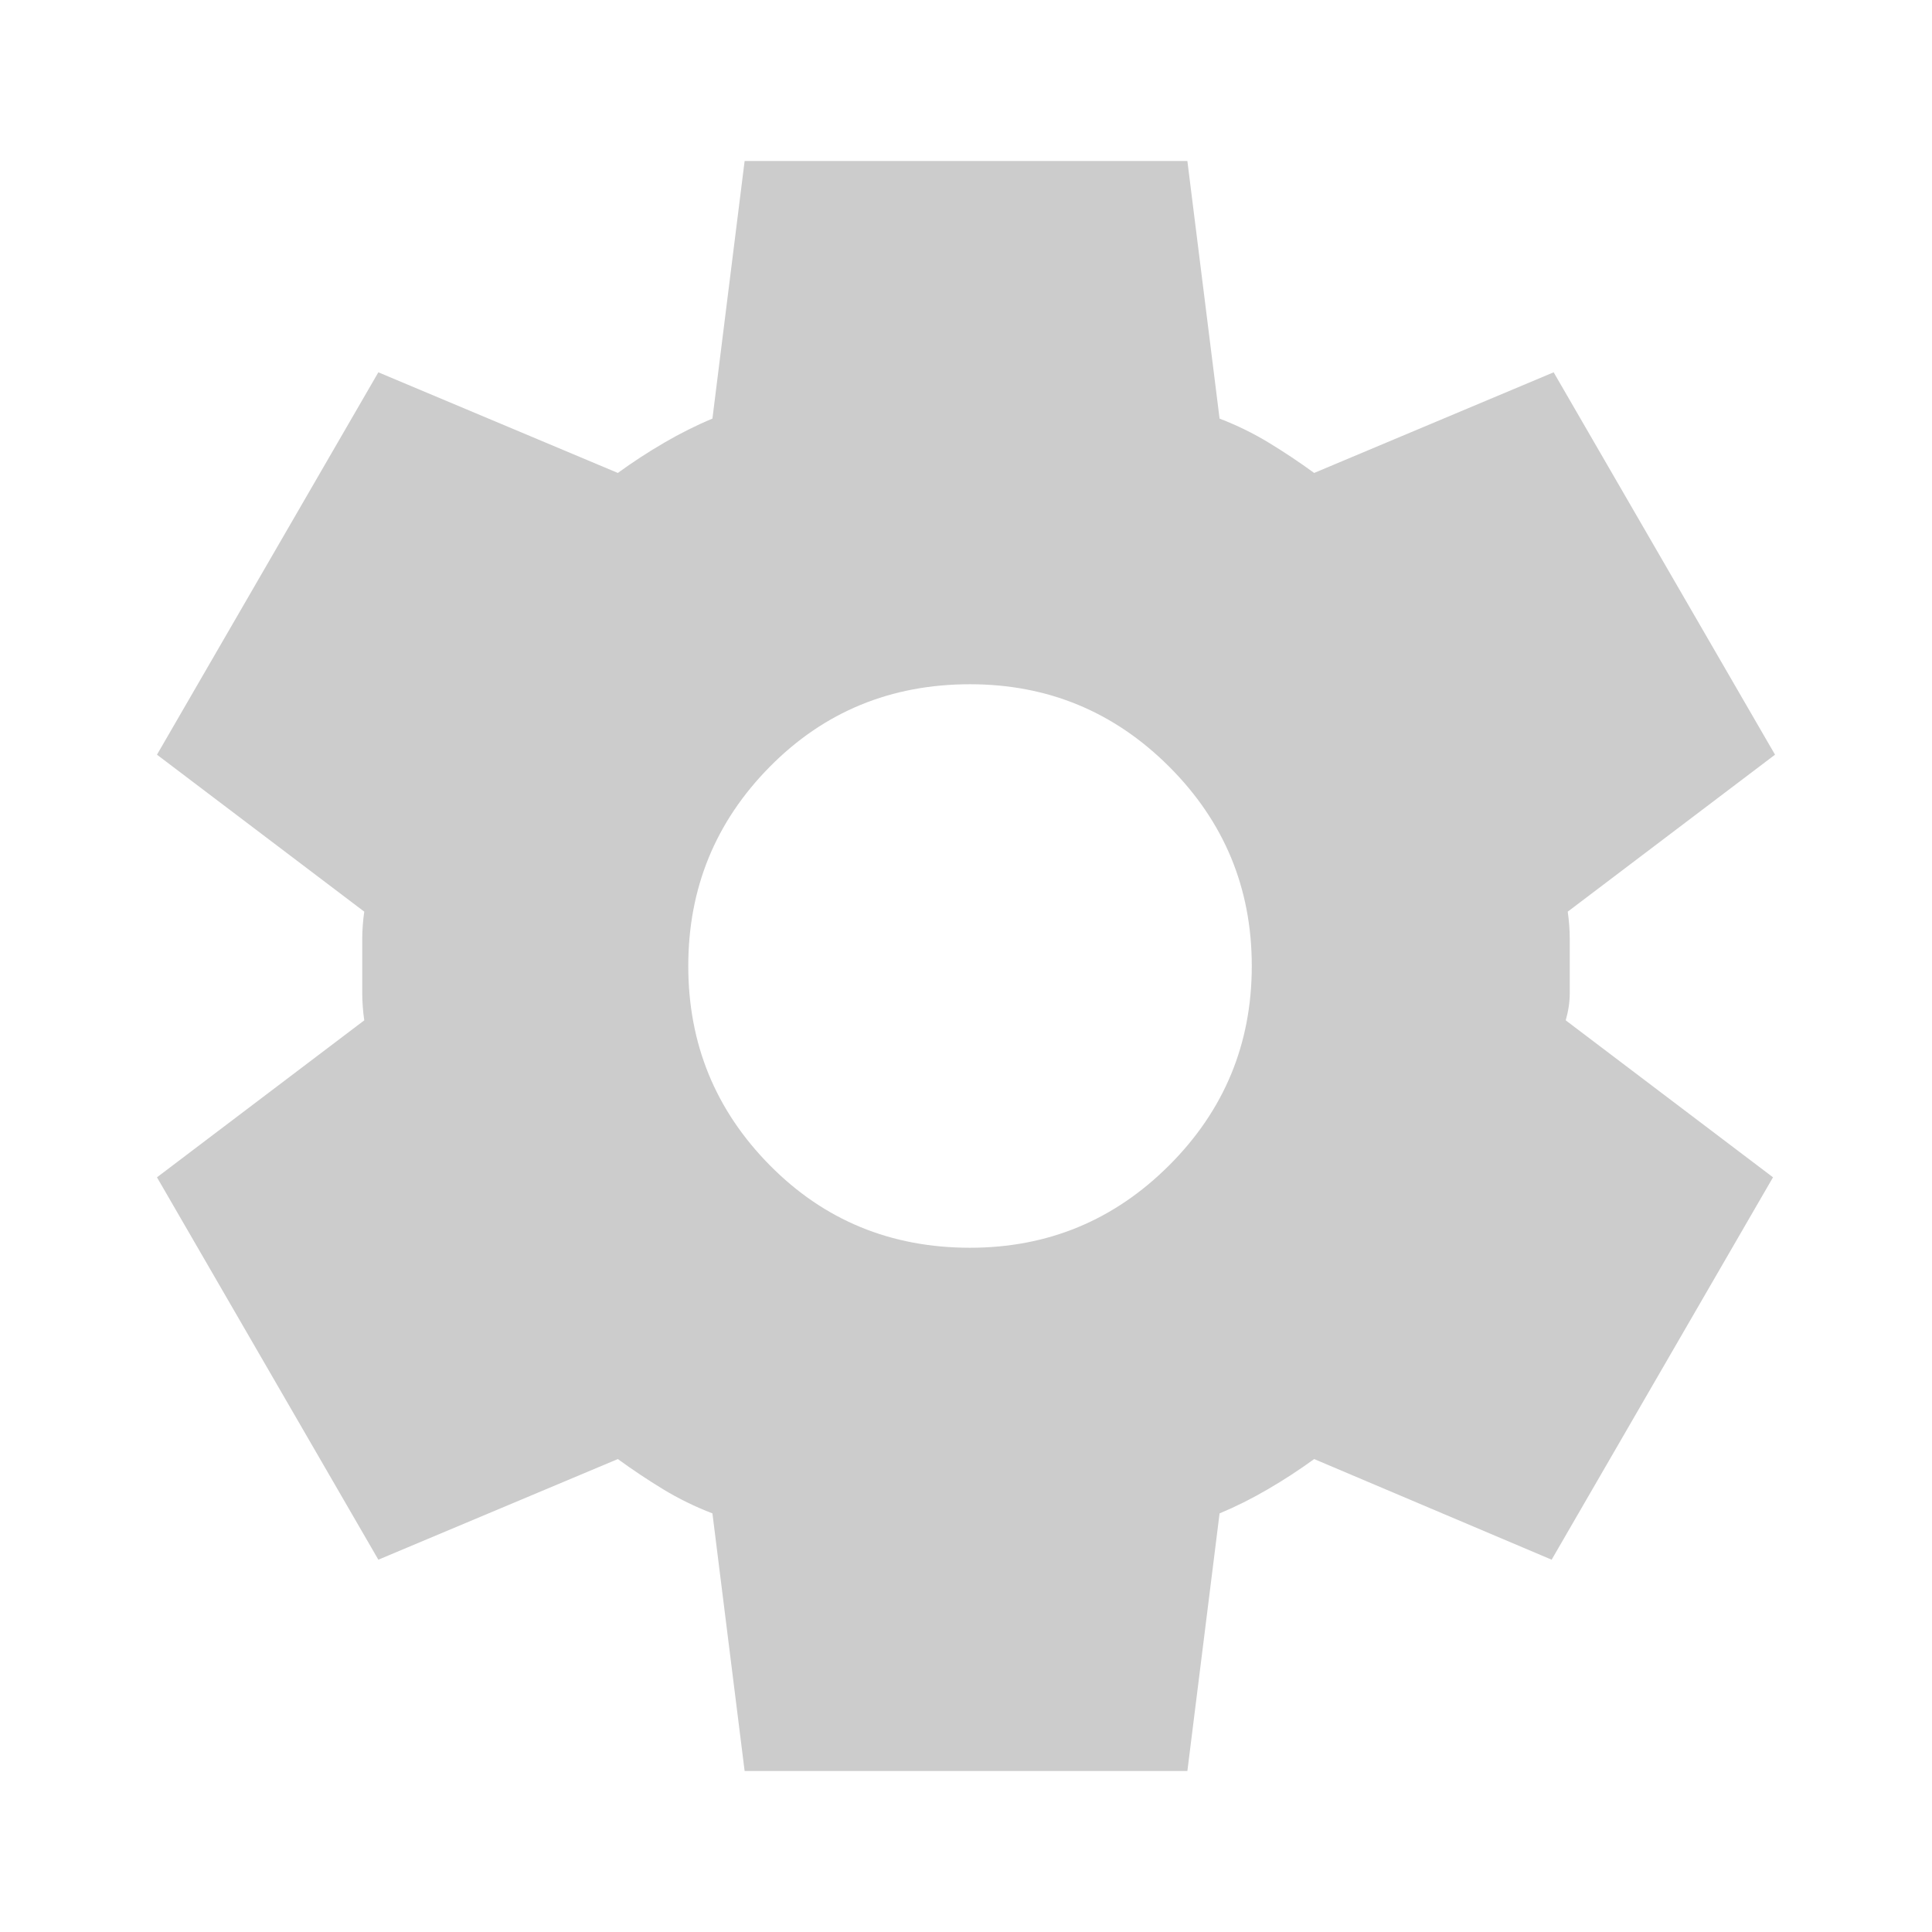
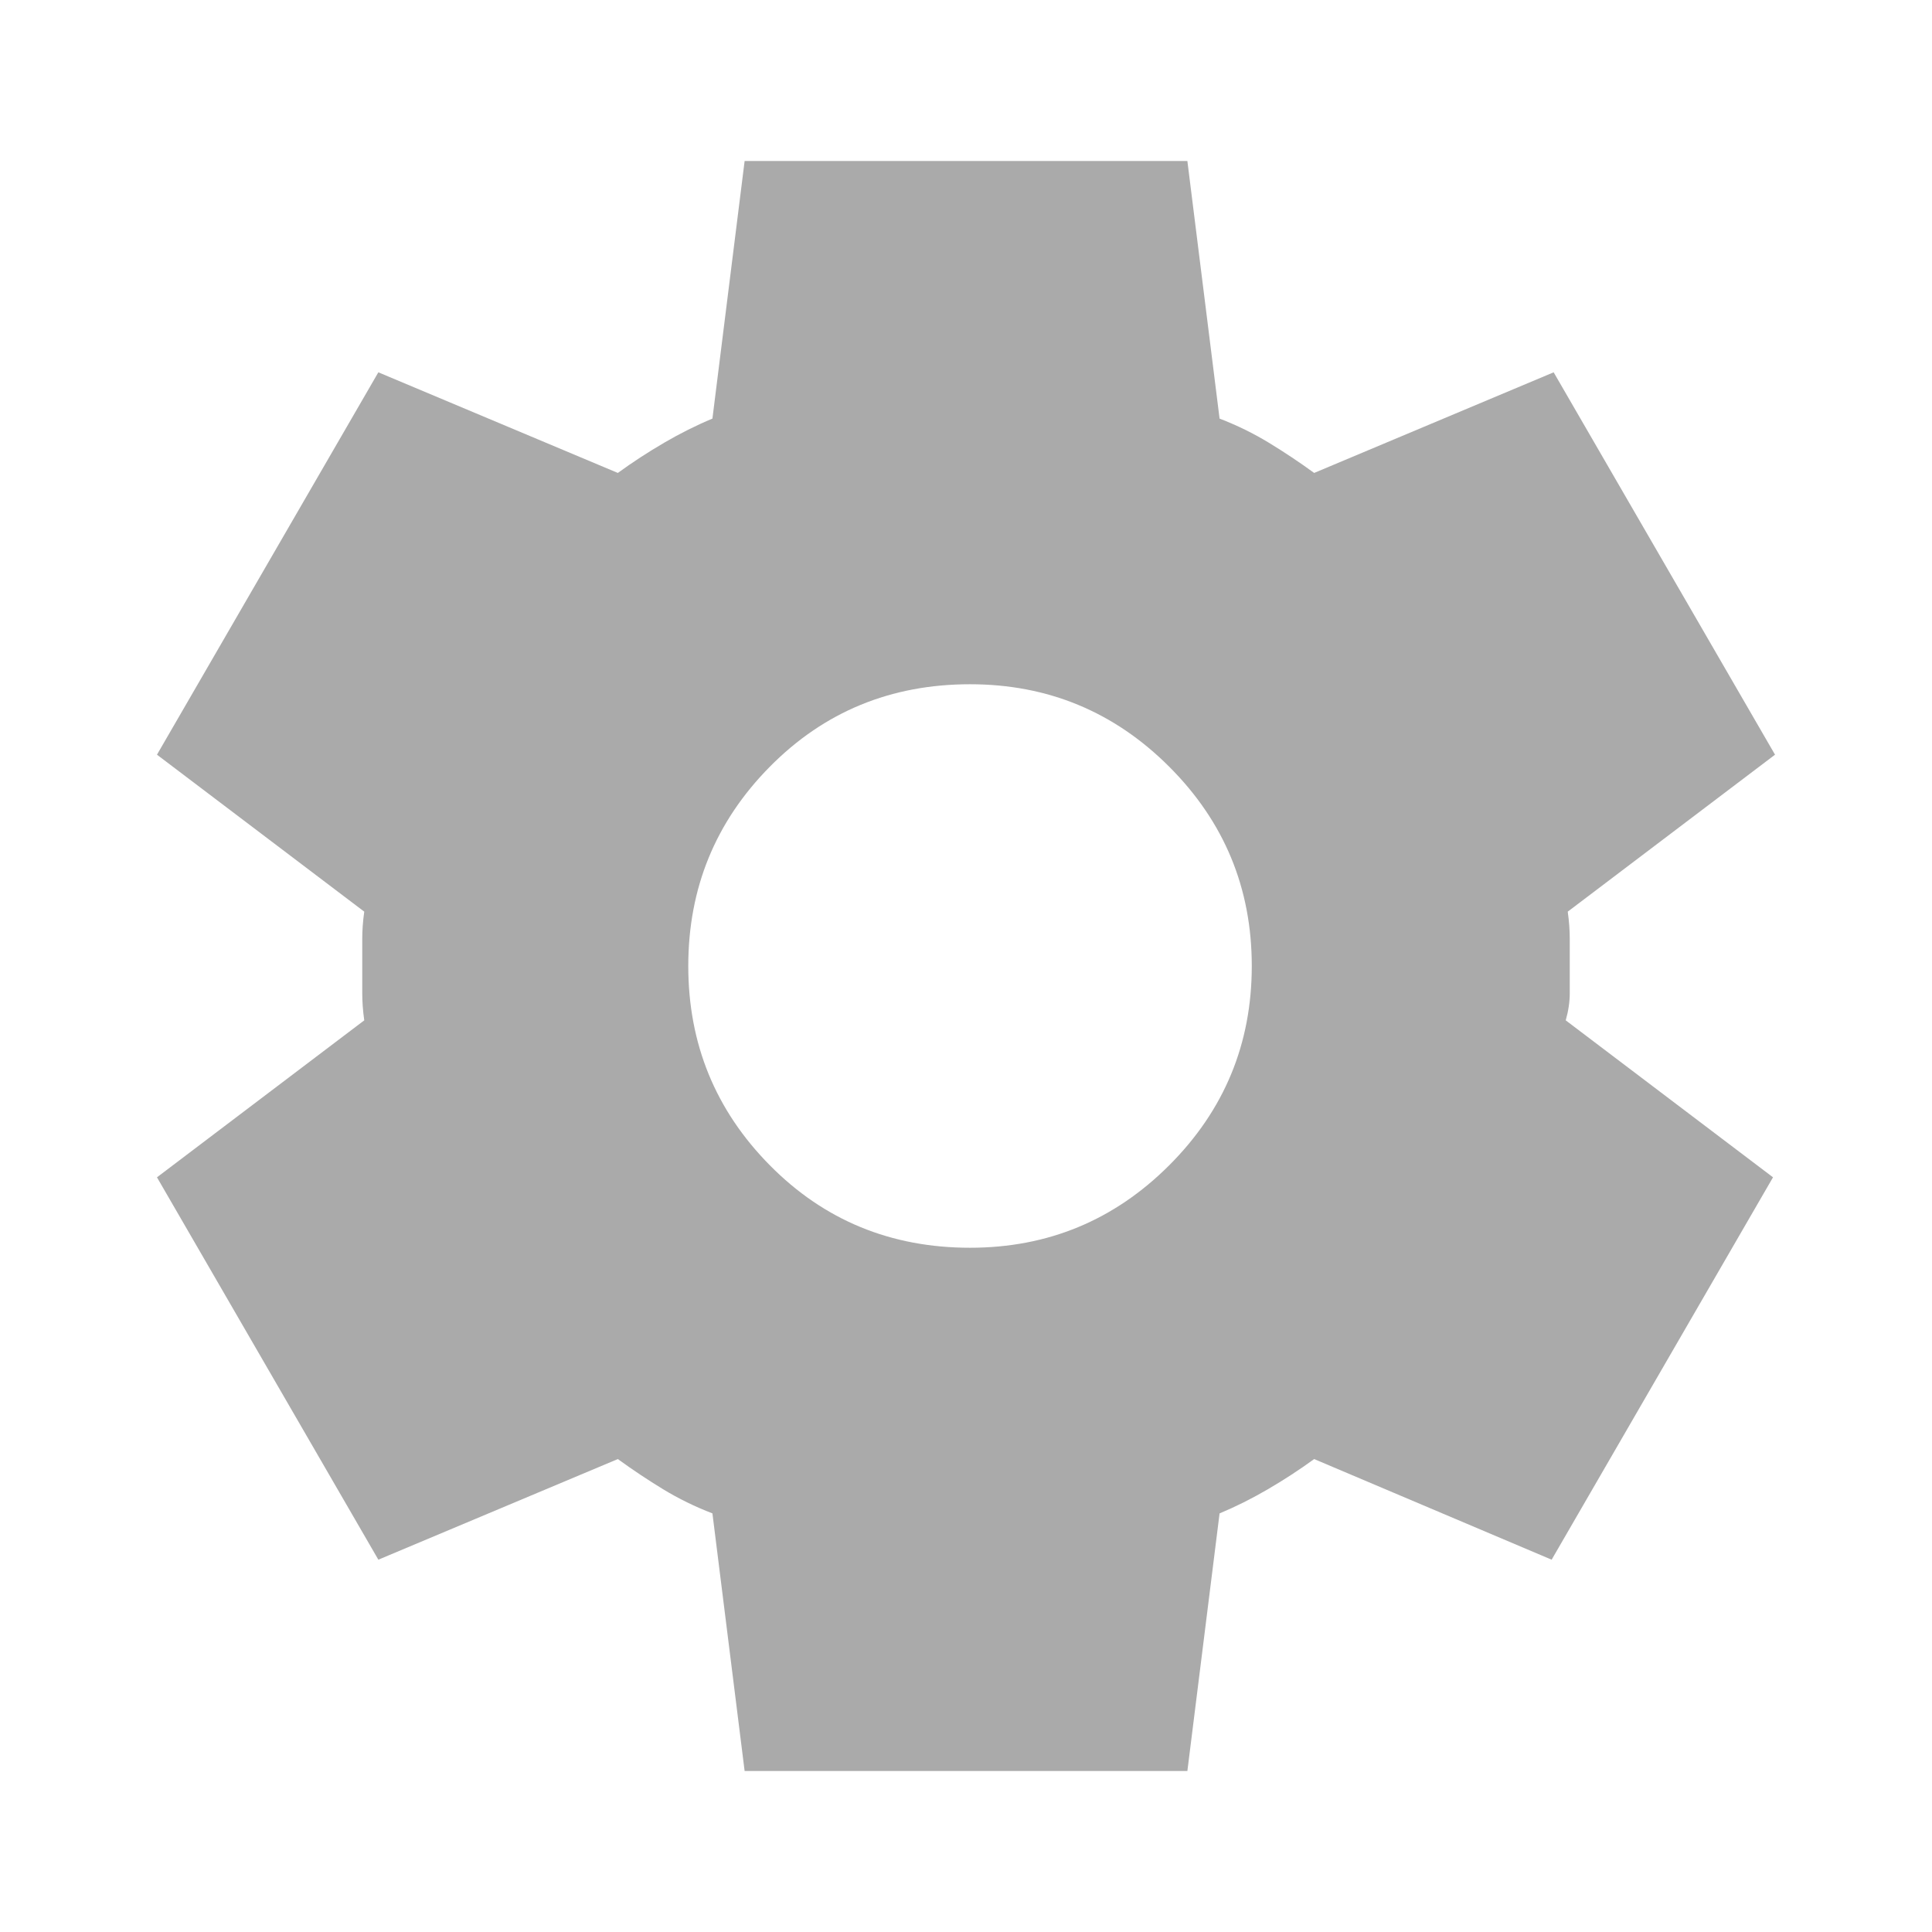
- <svg xmlns="http://www.w3.org/2000/svg" height="24px" viewBox="0 -960 960 960" width="24px" fill="#CCCCCC">
+ <svg xmlns="http://www.w3.org/2000/svg" height="24px" viewBox="0 -960 960 960" width="24px" fill="#AAA">
  <path d="m370-80-16-128q-13-5-24.5-12T307-235l-119 50L78-375l103-78q-1-7-1-13.5v-27q0-6.5 1-13.5L78-585l110-190 119 50q11-8 23-15t24-12l16-128h220l16 128q13 5 24.5 12t22.5 15l119-50 110 190-103 78q1 7 1 13.5v27q0 6.5-2 13.5l103 78-110 190-118-50q-11 8-23 15t-24 12L590-80H370Zm112-260q58 0 99-41t41-99q0-58-41-99t-99-41q-59 0-99.5 41T342-480q0 58 40.5 99t99.5 41Z" />
</svg>
